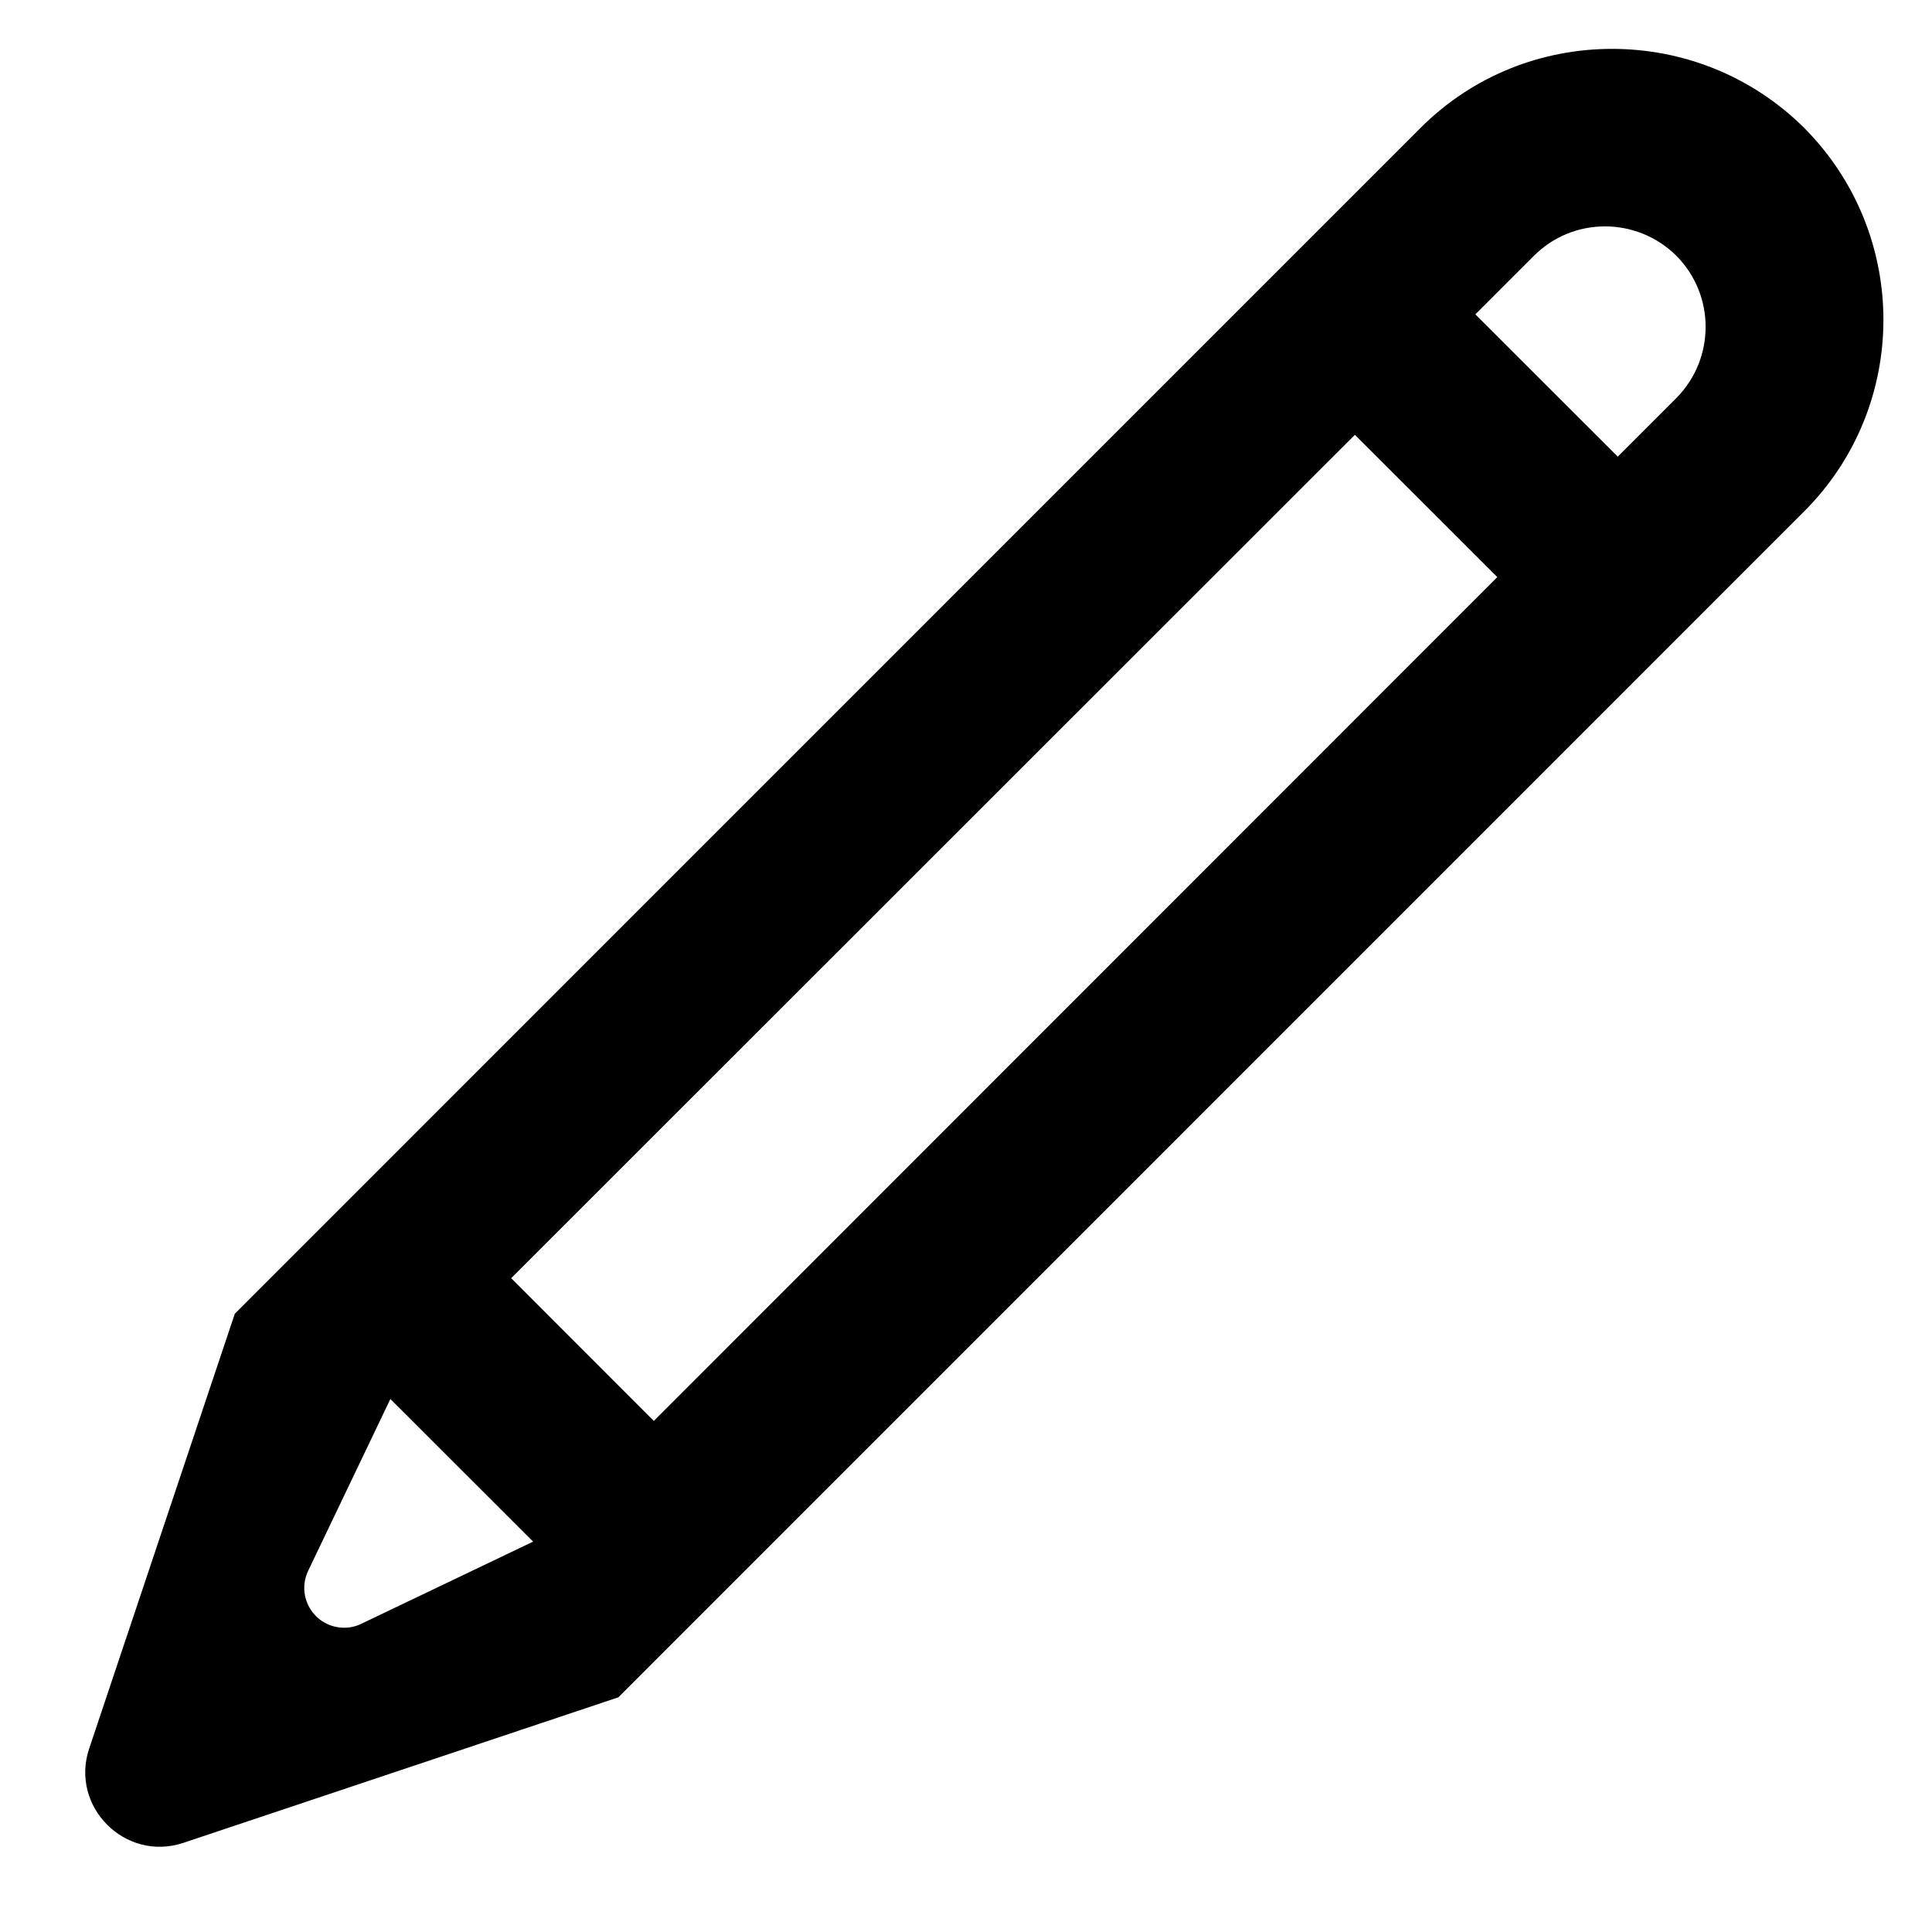
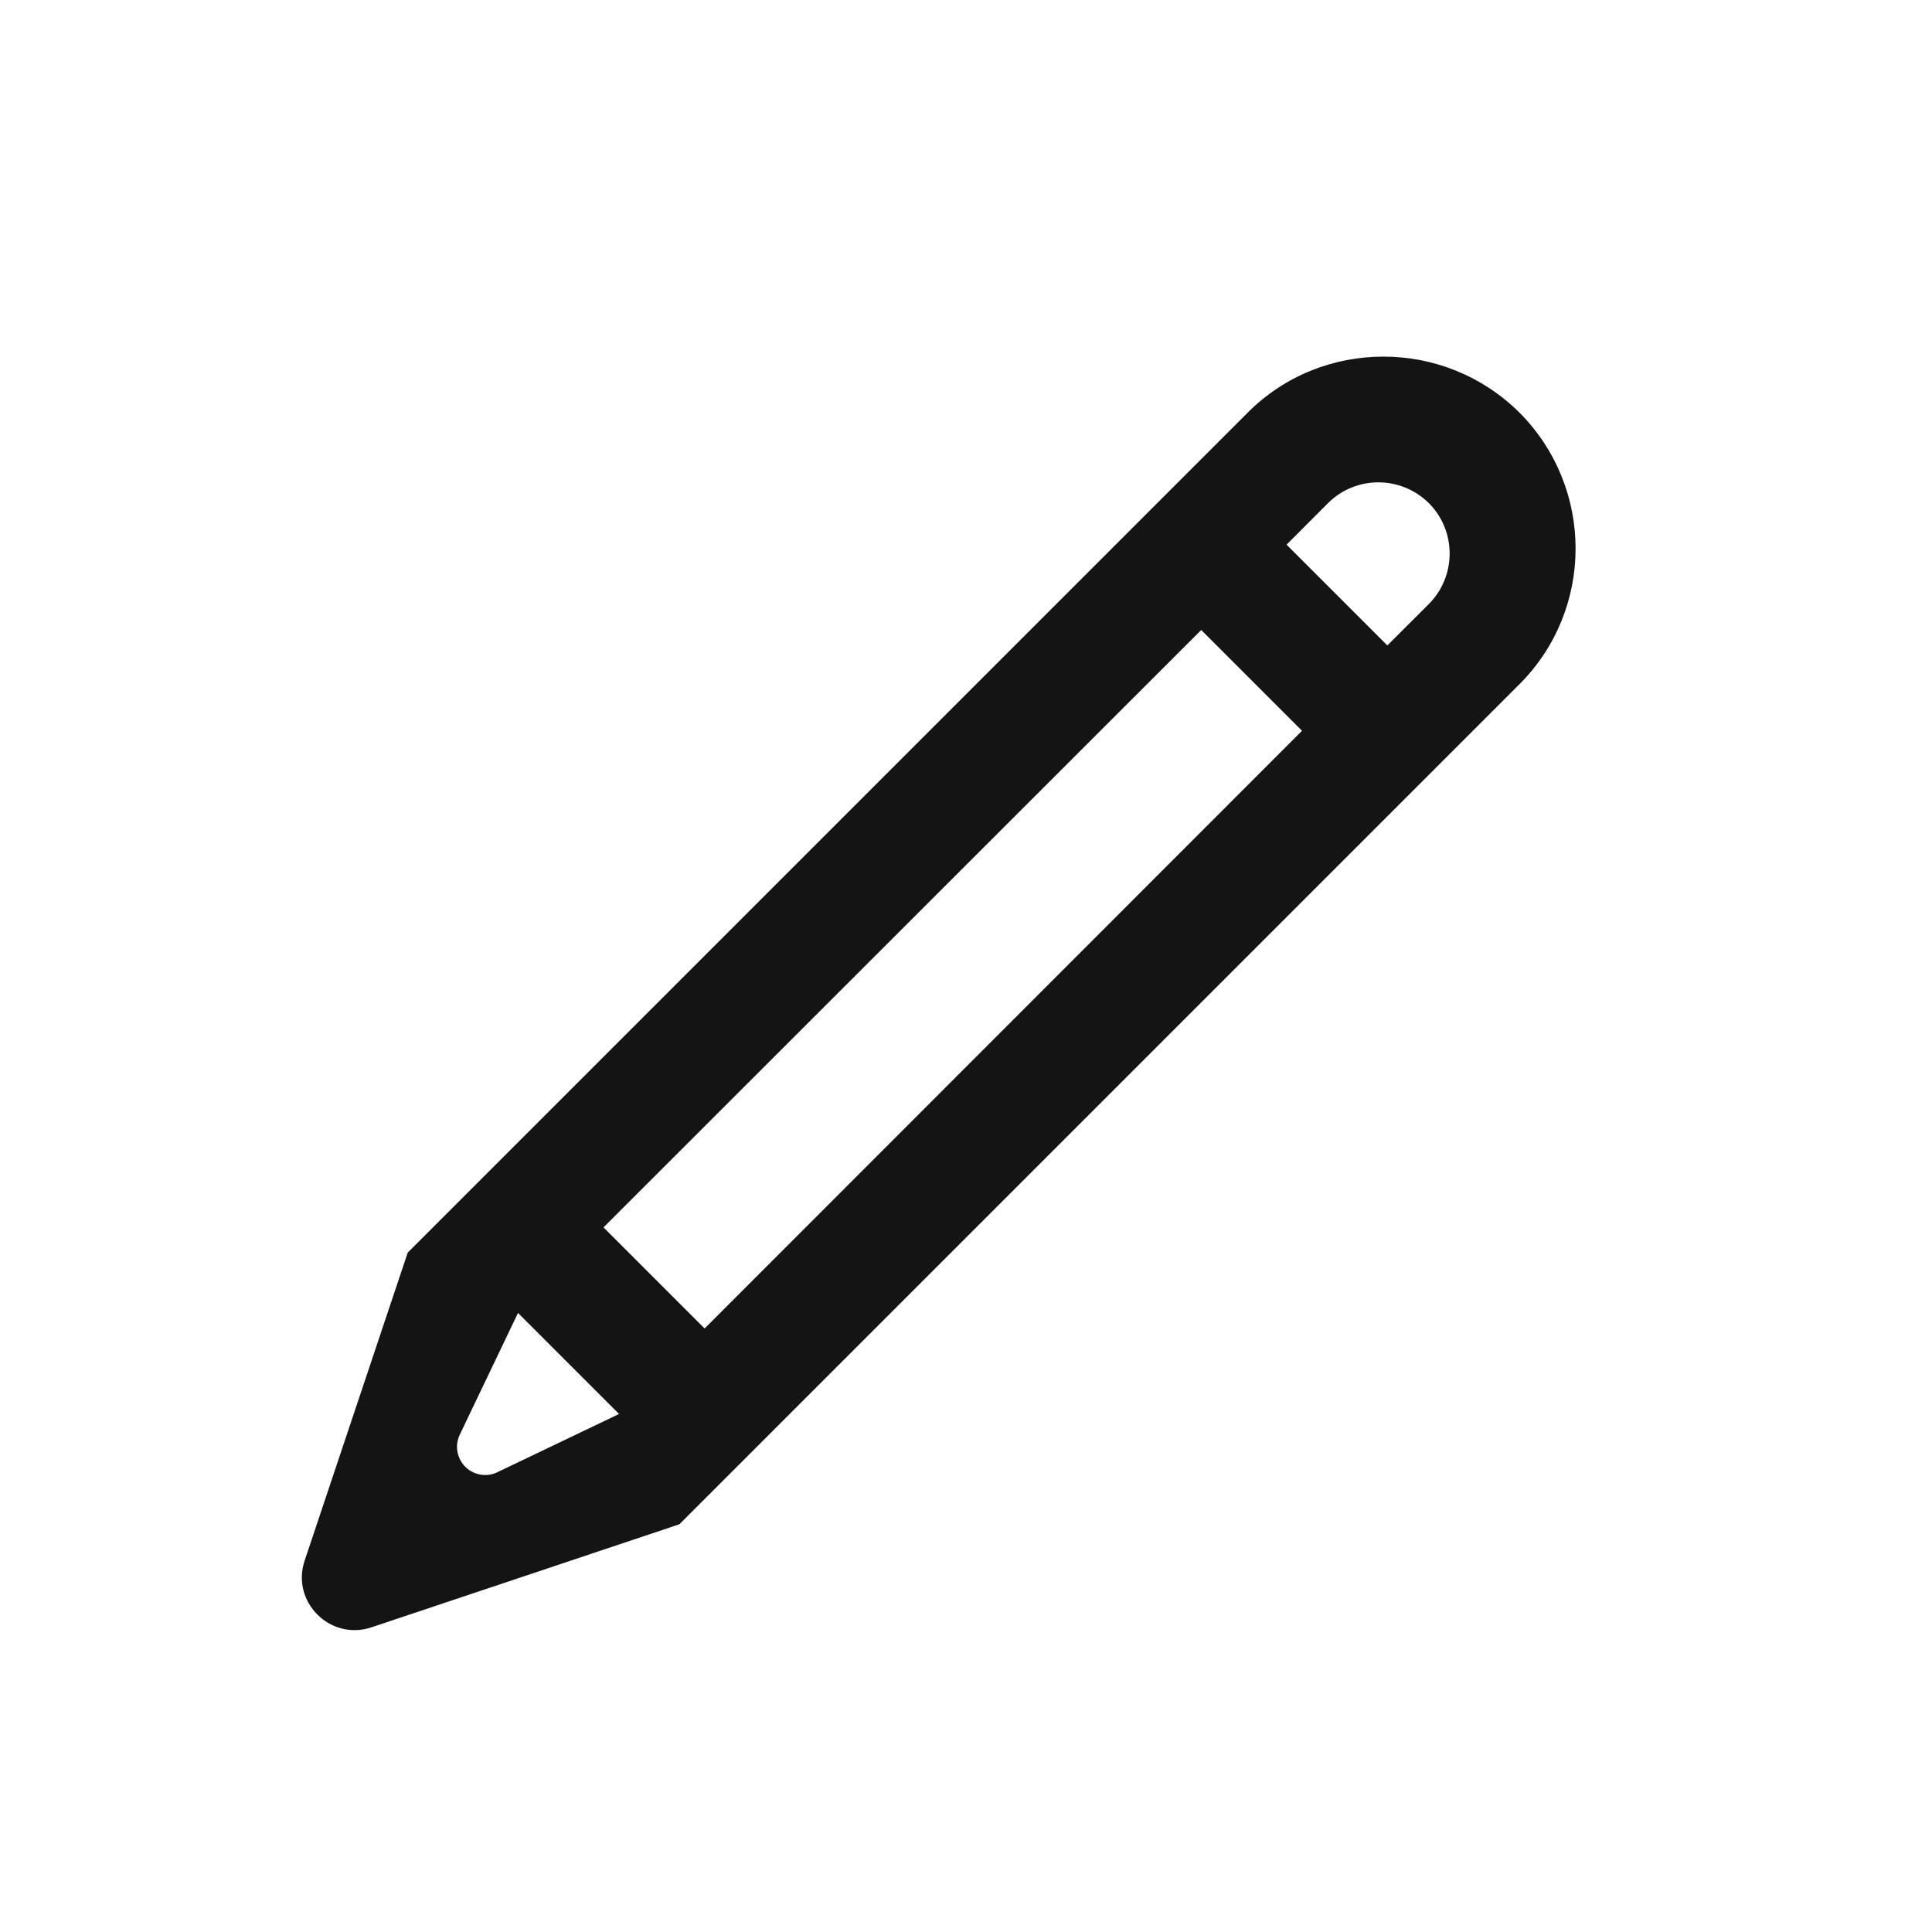
- <svg xmlns="http://www.w3.org/2000/svg" width="17" height="17" viewBox="0 0 17 17" fill="none">
-   <path d="M14.185 0.43C13.573 0.43 12.964 0.661 12.5 1.125L2.066 11.56L0.784 15.388C0.615 15.898 1.102 16.385 1.612 16.216L5.441 14.935L15.875 4.5C16.805 3.57 16.805 2.06 15.875 1.125C15.407 0.661 14.797 0.43 14.185 0.43ZM14.123 1.992C14.349 1.992 14.576 2.078 14.75 2.25C15.094 2.596 15.094 3.156 14.75 3.503L14.235 4.018L12.982 2.766L13.498 2.25C13.67 2.078 13.896 1.992 14.123 1.992ZM11.922 3.826L13.175 5.078L5.753 12.503L4.498 11.247L11.922 3.826ZM3.435 12.31L4.691 13.565L3.177 14.289C3.047 14.352 2.891 14.325 2.787 14.227C2.677 14.122 2.646 13.961 2.711 13.823L3.435 12.31Z" fill="black" />
+ <svg xmlns="http://www.w3.org/2000/svg" width="24" height="24" viewBox="0 0 24 24" fill="none">
+   <path d="M17.185 4.43C16.573 4.43 15.963 4.661 15.5 5.125L5.065 15.56L3.784 19.388C3.614 19.898 4.101 20.385 4.612 20.216L8.44 18.935L18.875 8.5C19.805 7.57 19.805 6.06 18.875 5.125C18.406 4.661 17.797 4.43 17.185 4.43ZM17.122 5.992C17.349 5.992 17.575 6.078 17.75 6.25C18.094 6.596 18.094 7.156 17.75 7.503L17.234 8.018L15.982 6.766L16.497 6.25C16.669 6.078 16.896 5.992 17.122 5.992ZM14.922 7.826L16.174 9.078L8.753 16.503L7.497 15.247L14.922 7.826ZM6.435 16.31L7.69 17.565L6.177 18.289C6.047 18.352 5.891 18.326 5.786 18.227C5.677 18.122 5.646 17.961 5.711 17.823L6.435 16.31Z" fill="#141414" />
</svg>
